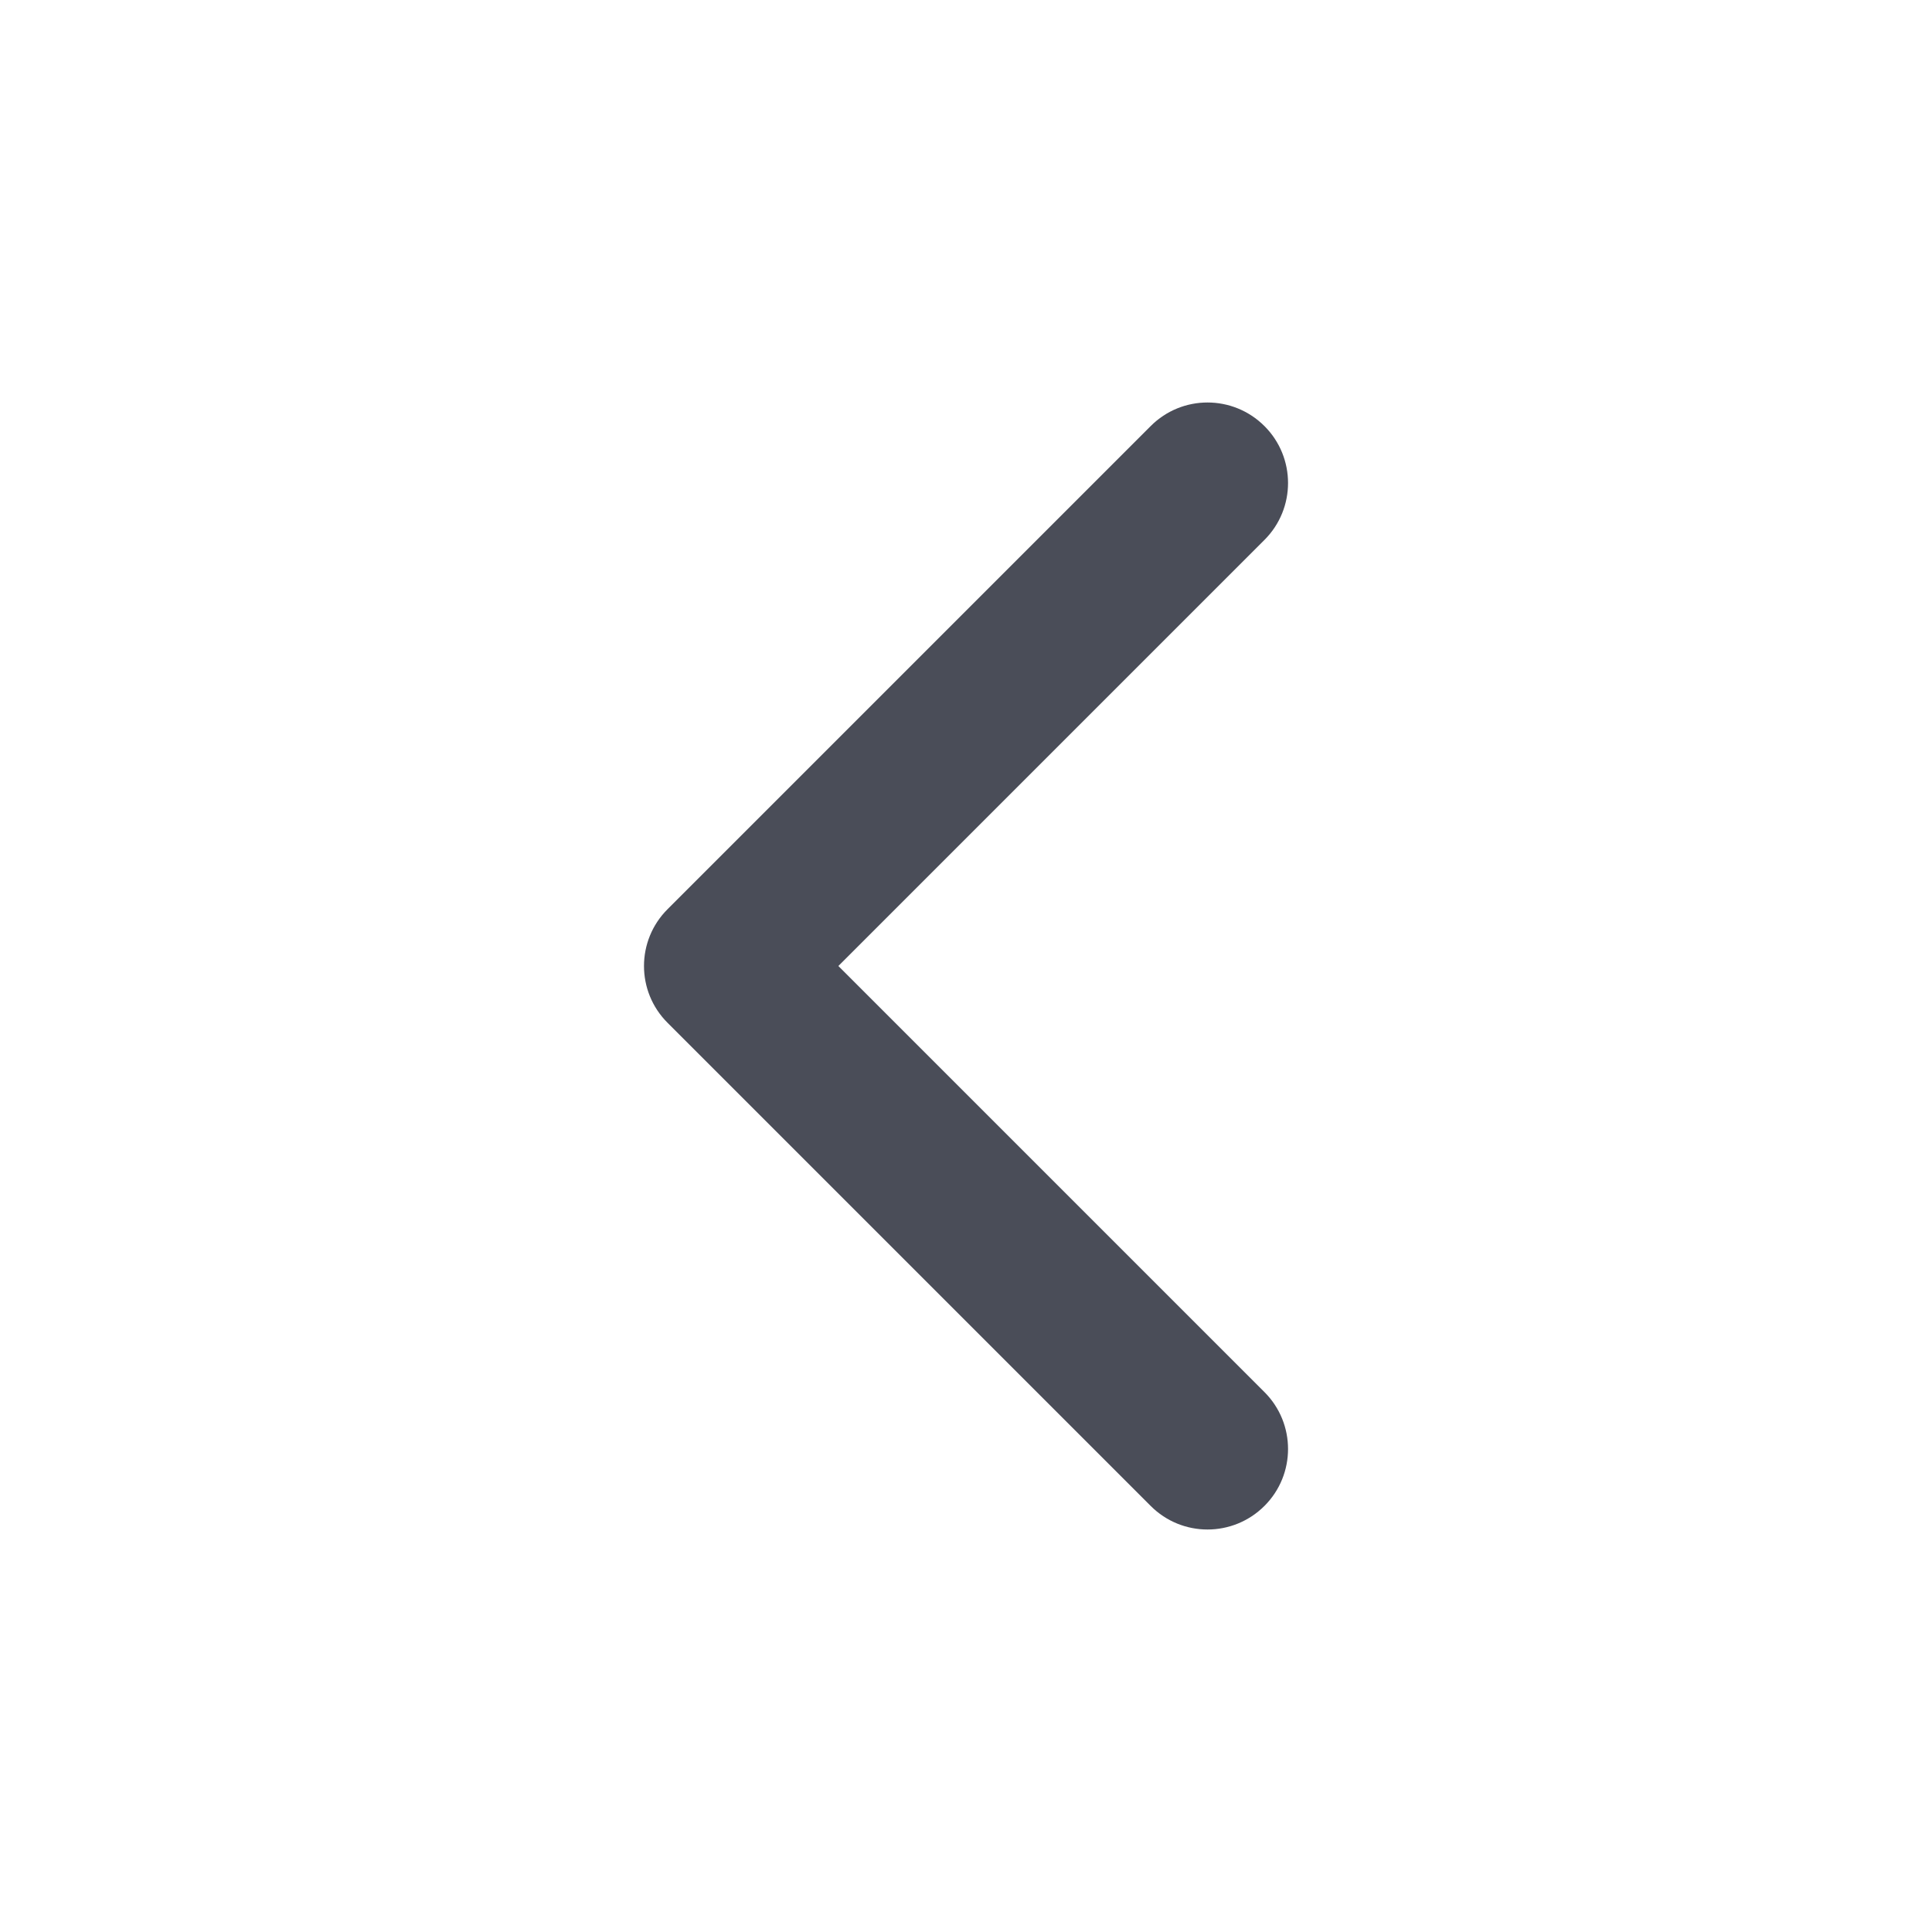
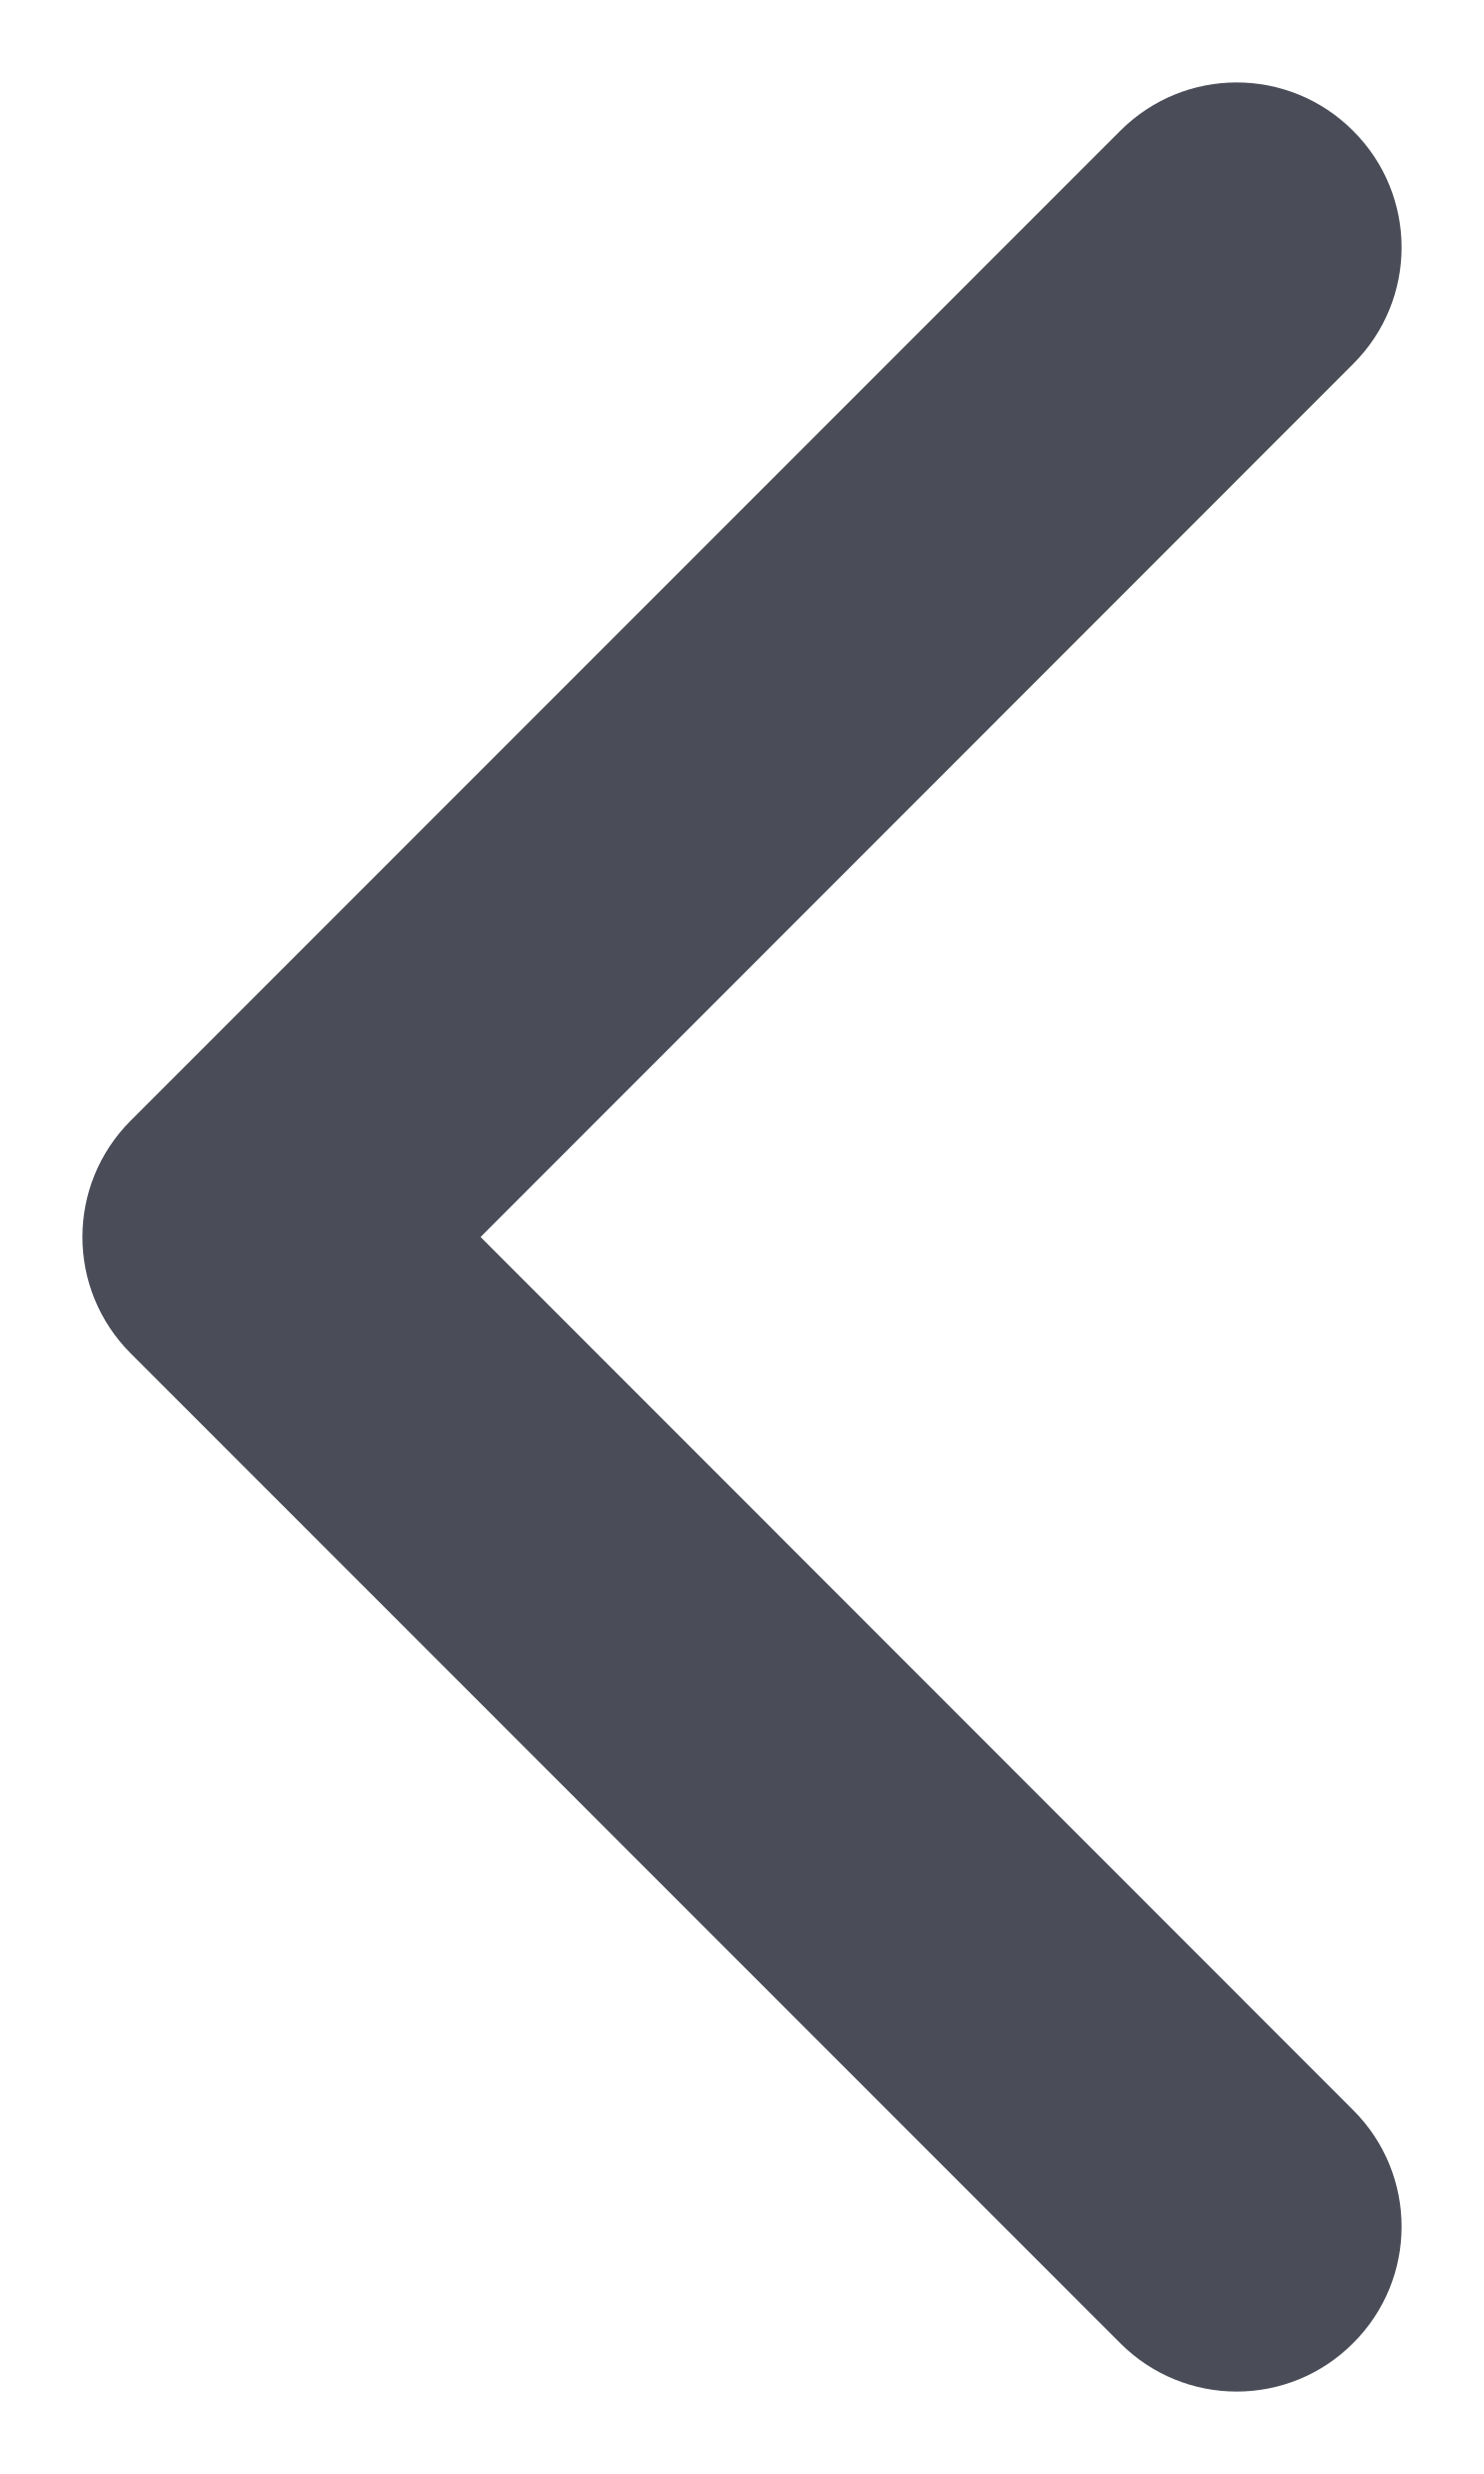
- <svg xmlns="http://www.w3.org/2000/svg" width="16" height="16" viewBox="0 0 16 16" fill="none">
-   <path fill-rule="evenodd" clip-rule="evenodd" d="M10.472 3.529C10.211 3.268 9.789 3.268 9.529 3.529L5.529 7.529C5.268 7.789 5.268 8.211 5.529 8.471L9.529 12.471C9.789 12.732 10.211 12.732 10.472 12.471C10.732 12.211 10.732 11.789 10.472 11.529L6.943 8L10.472 4.471C10.732 4.211 10.732 3.789 10.472 3.529Z" fill="#4A4D58" />
+ <svg xmlns="http://www.w3.org/2000/svg" width="6" height="10" viewBox="0 0 6 10" fill="none">
+   <path fill-rule="evenodd" clip-rule="evenodd" d="M5.471 0.529C5.211 0.268 4.789 0.268 4.529 0.529L0.529 4.529C0.268 4.789 0.268 5.211 0.529 5.471L4.529 9.471C4.789 9.732 5.211 9.732 5.471 9.471C5.732 9.211 5.732 8.789 5.471 8.529L1.943 5L5.471 1.471C5.732 1.211 5.732 0.789 5.471 0.529Z" fill="#4A4D58" />
</svg>
